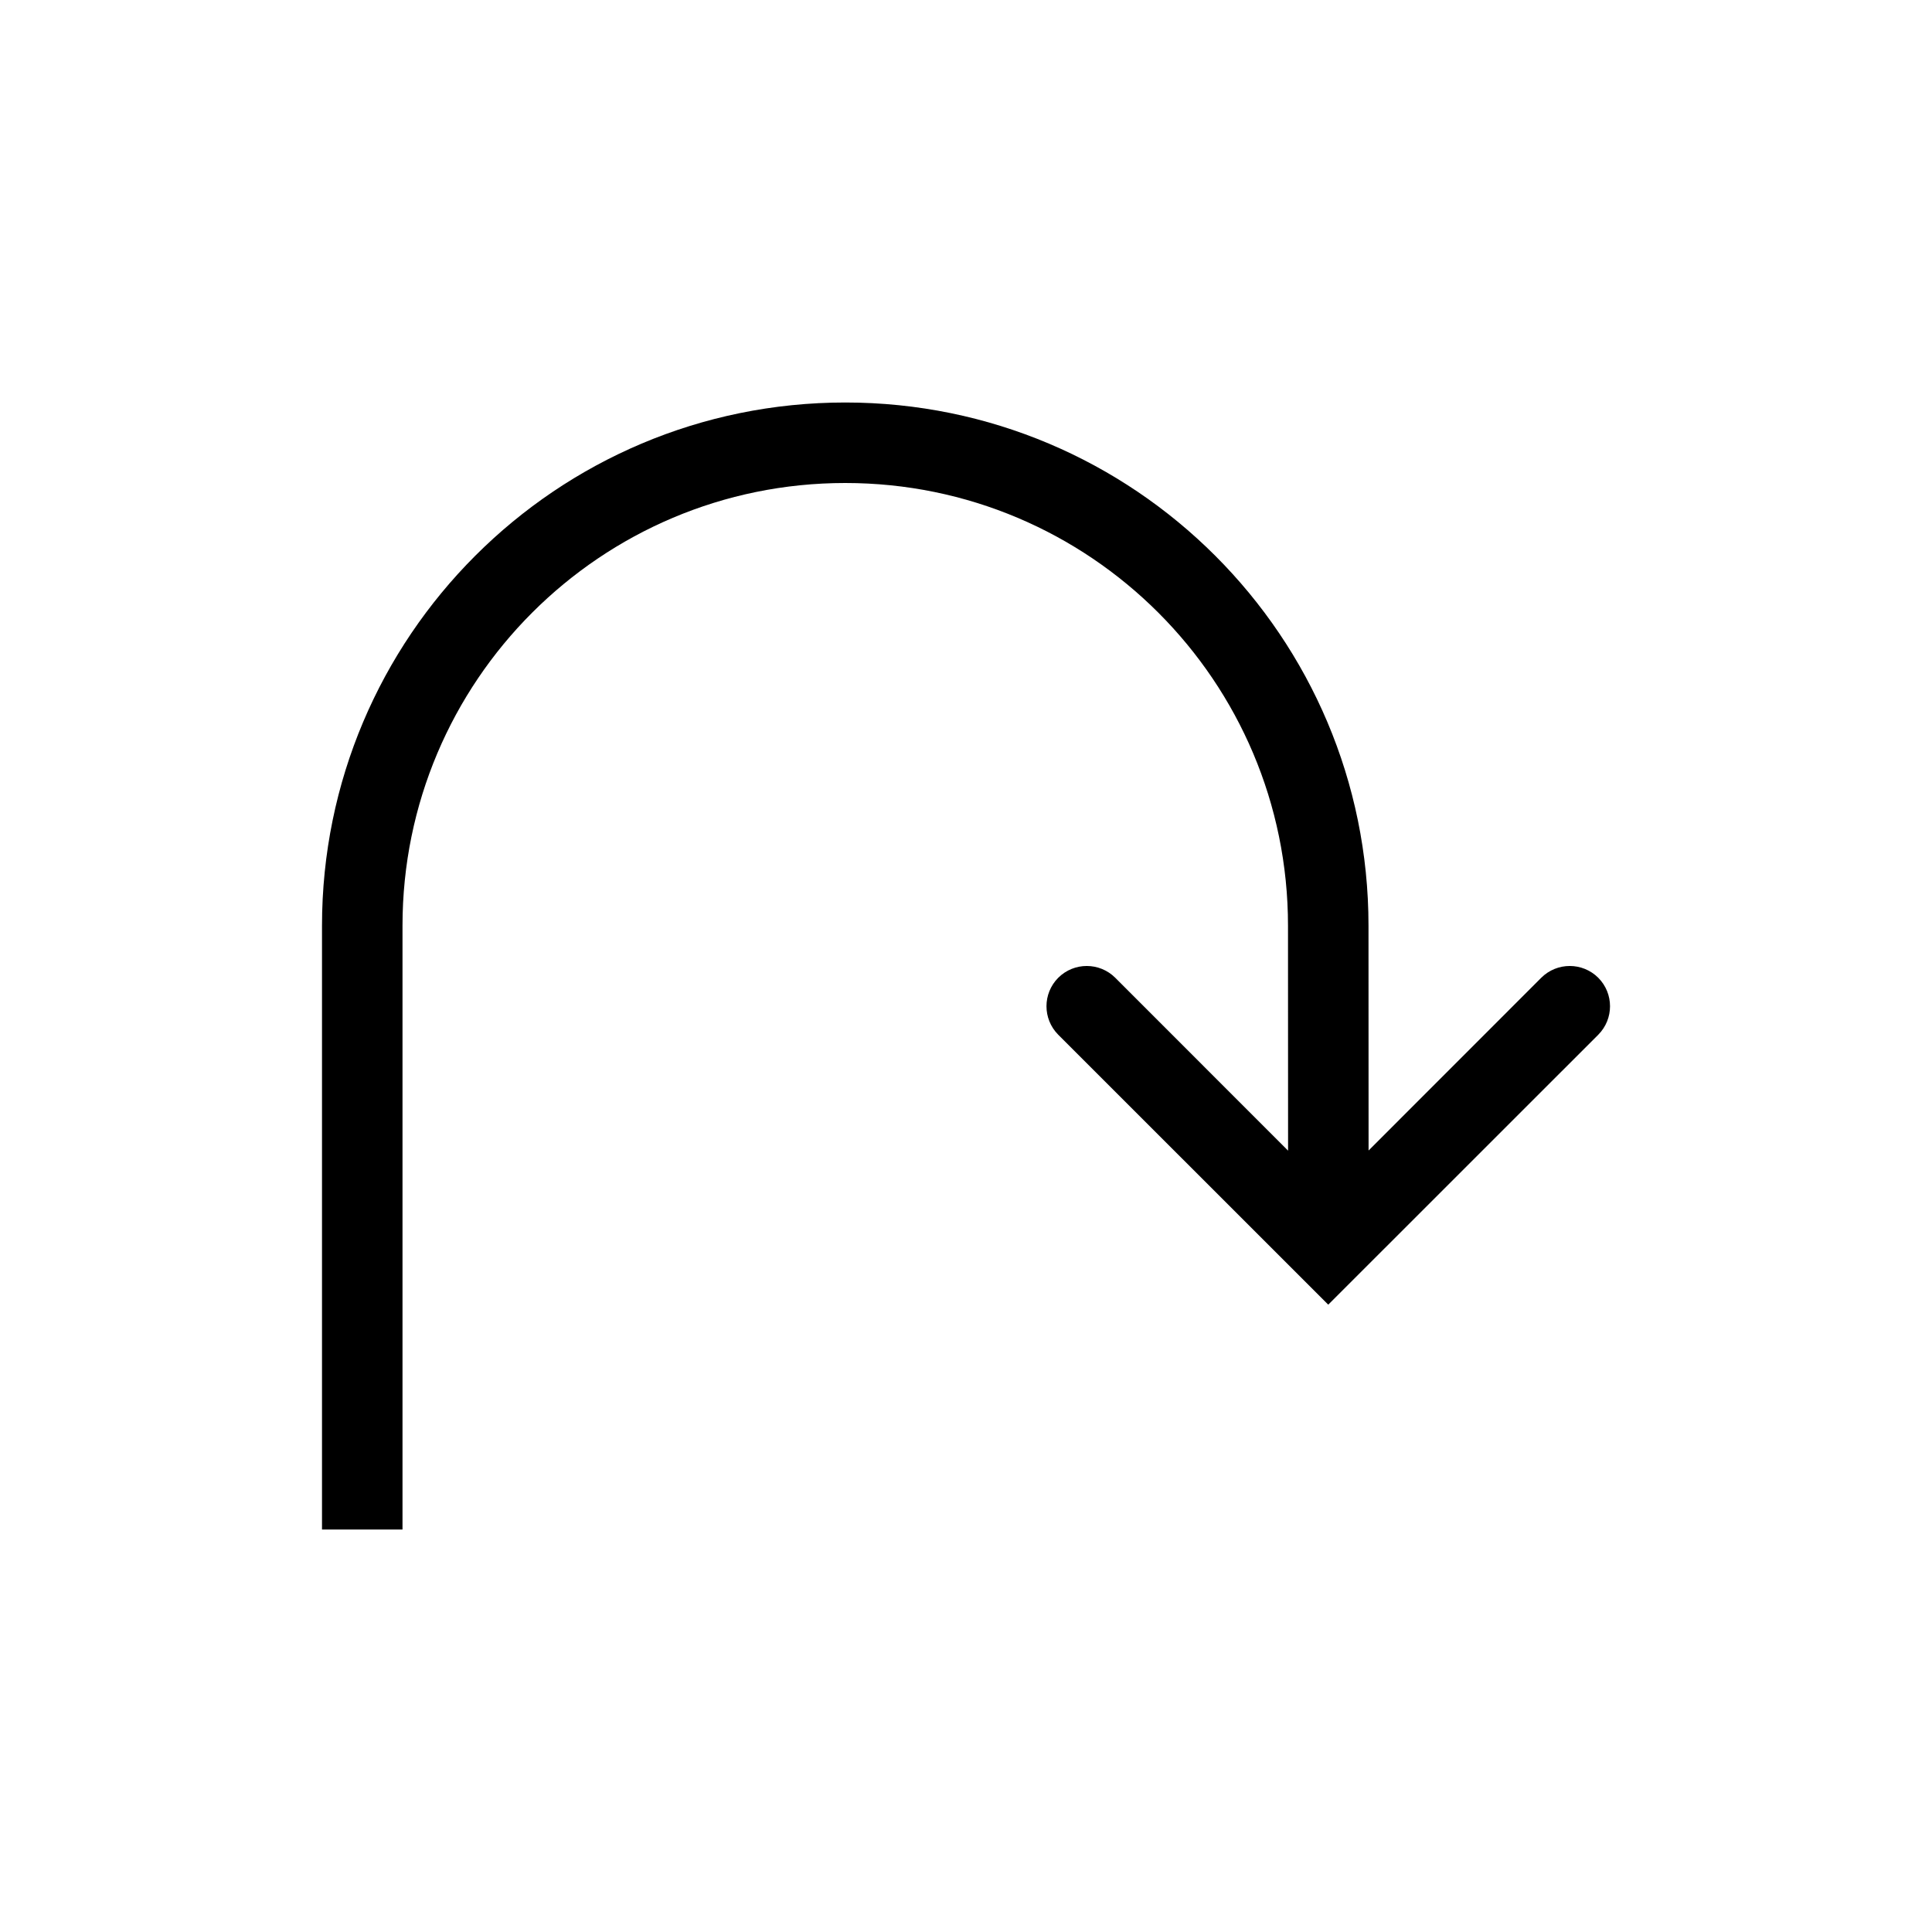
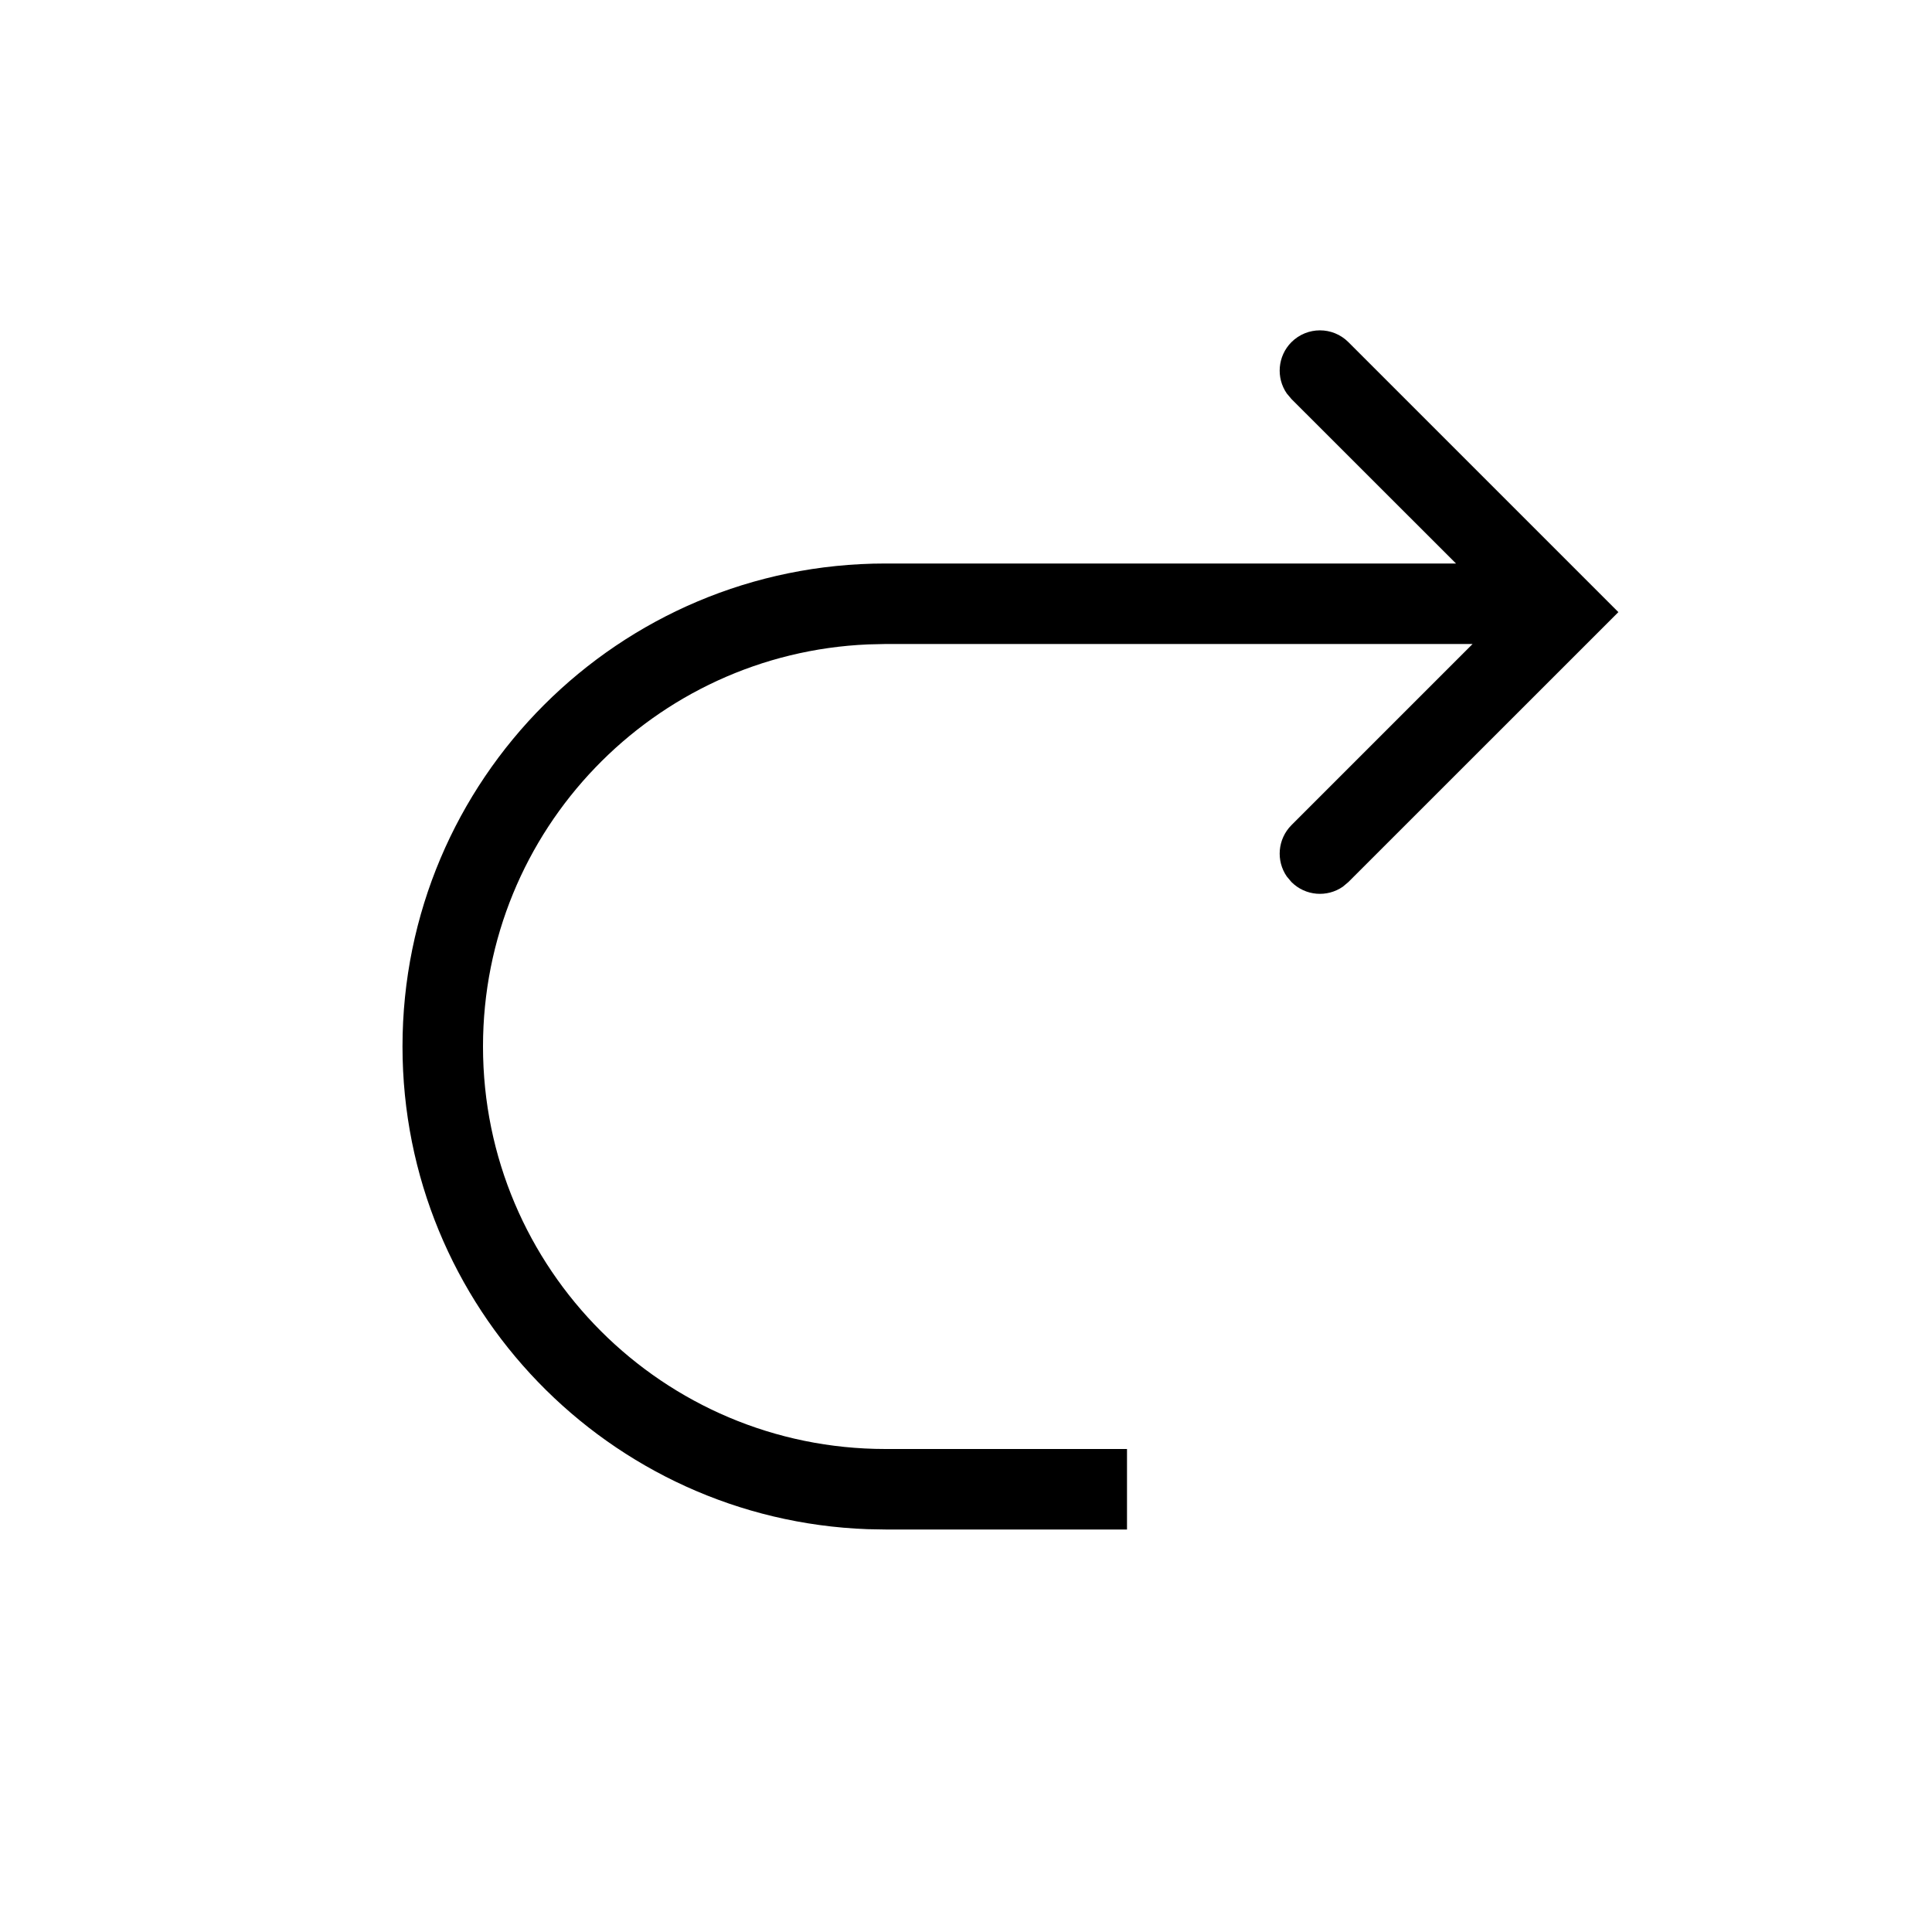
<svg xmlns="http://www.w3.org/2000/svg" width="24" height="24" viewBox="0 0 24 24">
-   <path d="M16.001,14.294 L16,11.5 C16,8.462 13.538,6 10.5,6 C7.462,6 5,8.462 5,11.5 L5,19 L4,19 L4,11.5 C4,7.91 6.91,5 10.5,5 C14.09,5 17,7.91 17,11.5 L17.001,14.292 L19.146,12.146 C19.342,11.951 19.658,11.951 19.854,12.146 C20.049,12.342 20.049,12.658 19.854,12.854 L16.5,16.207 L13.146,12.854 C12.951,12.658 12.951,12.342 13.146,12.146 C13.342,11.951 13.658,11.951 13.854,12.146 L16.001,14.294 L16.001,14.294 Z" />
+   <path d="M9.061,10.25 C9.234,10.424 9.254,10.693 9.119,10.888 L9.061,10.957 C8.887,11.131 8.618,11.15 8.423,11.015 L8.354,10.957 L5,7.604 L8.354,4.25 C8.549,4.055 8.865,4.055 9.061,4.25 C9.234,4.424 9.254,4.693 9.119,4.888 L9.061,4.957 L7.017,7 L14.104,7 C17.417,7 20.104,9.686 20.104,13 C20.104,16.238 17.538,18.878 14.328,18.996 L14.104,19 L11.104,19 L11.104,18 L14.104,18 C16.865,18 19.104,15.761 19.104,13 C19.104,10.311 16.981,8.118 14.32,8.005 L14.104,8 L6.811,8 L9.061,10.25 Z" transform="matrix(-1 0 0 1 25.104 0)" />
</svg>
